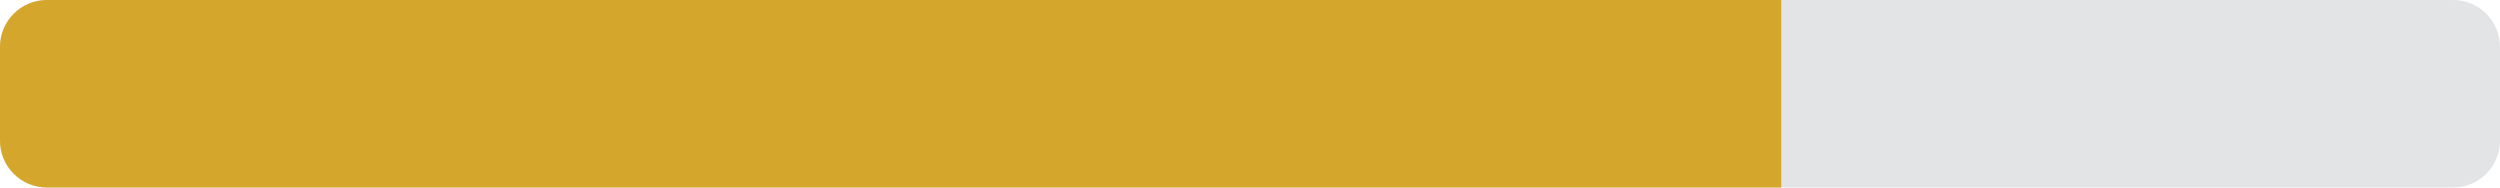
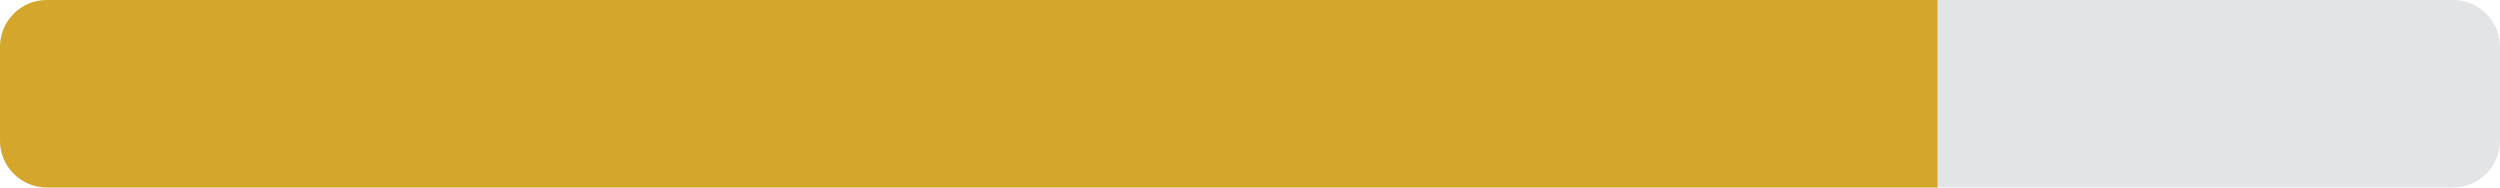
- <svg xmlns="http://www.w3.org/2000/svg" width="160" height="12" viewBox="0 0 160 12" role="img" aria-label="gcp folder: 22 of 31 variables covered (partial)">
+ <svg xmlns="http://www.w3.org/2000/svg" width="160" height="12" viewBox="0 0 160 12" role="img" aria-label="gcp folder: 24 of 31 variables covered (partial)">
  <clipPath id="r">
    <rect width="160" height="12" rx="3" />
  </clipPath>
  <g clip-path="url(#r)">
    <rect width="160" height="12" fill="#8c959f" fill-opacity="0.25" />
-     <rect width="114" height="12" fill="#d4a72c" />
+     <rect width="124" height="12" fill="#d4a72c" />
  </g>
</svg>
